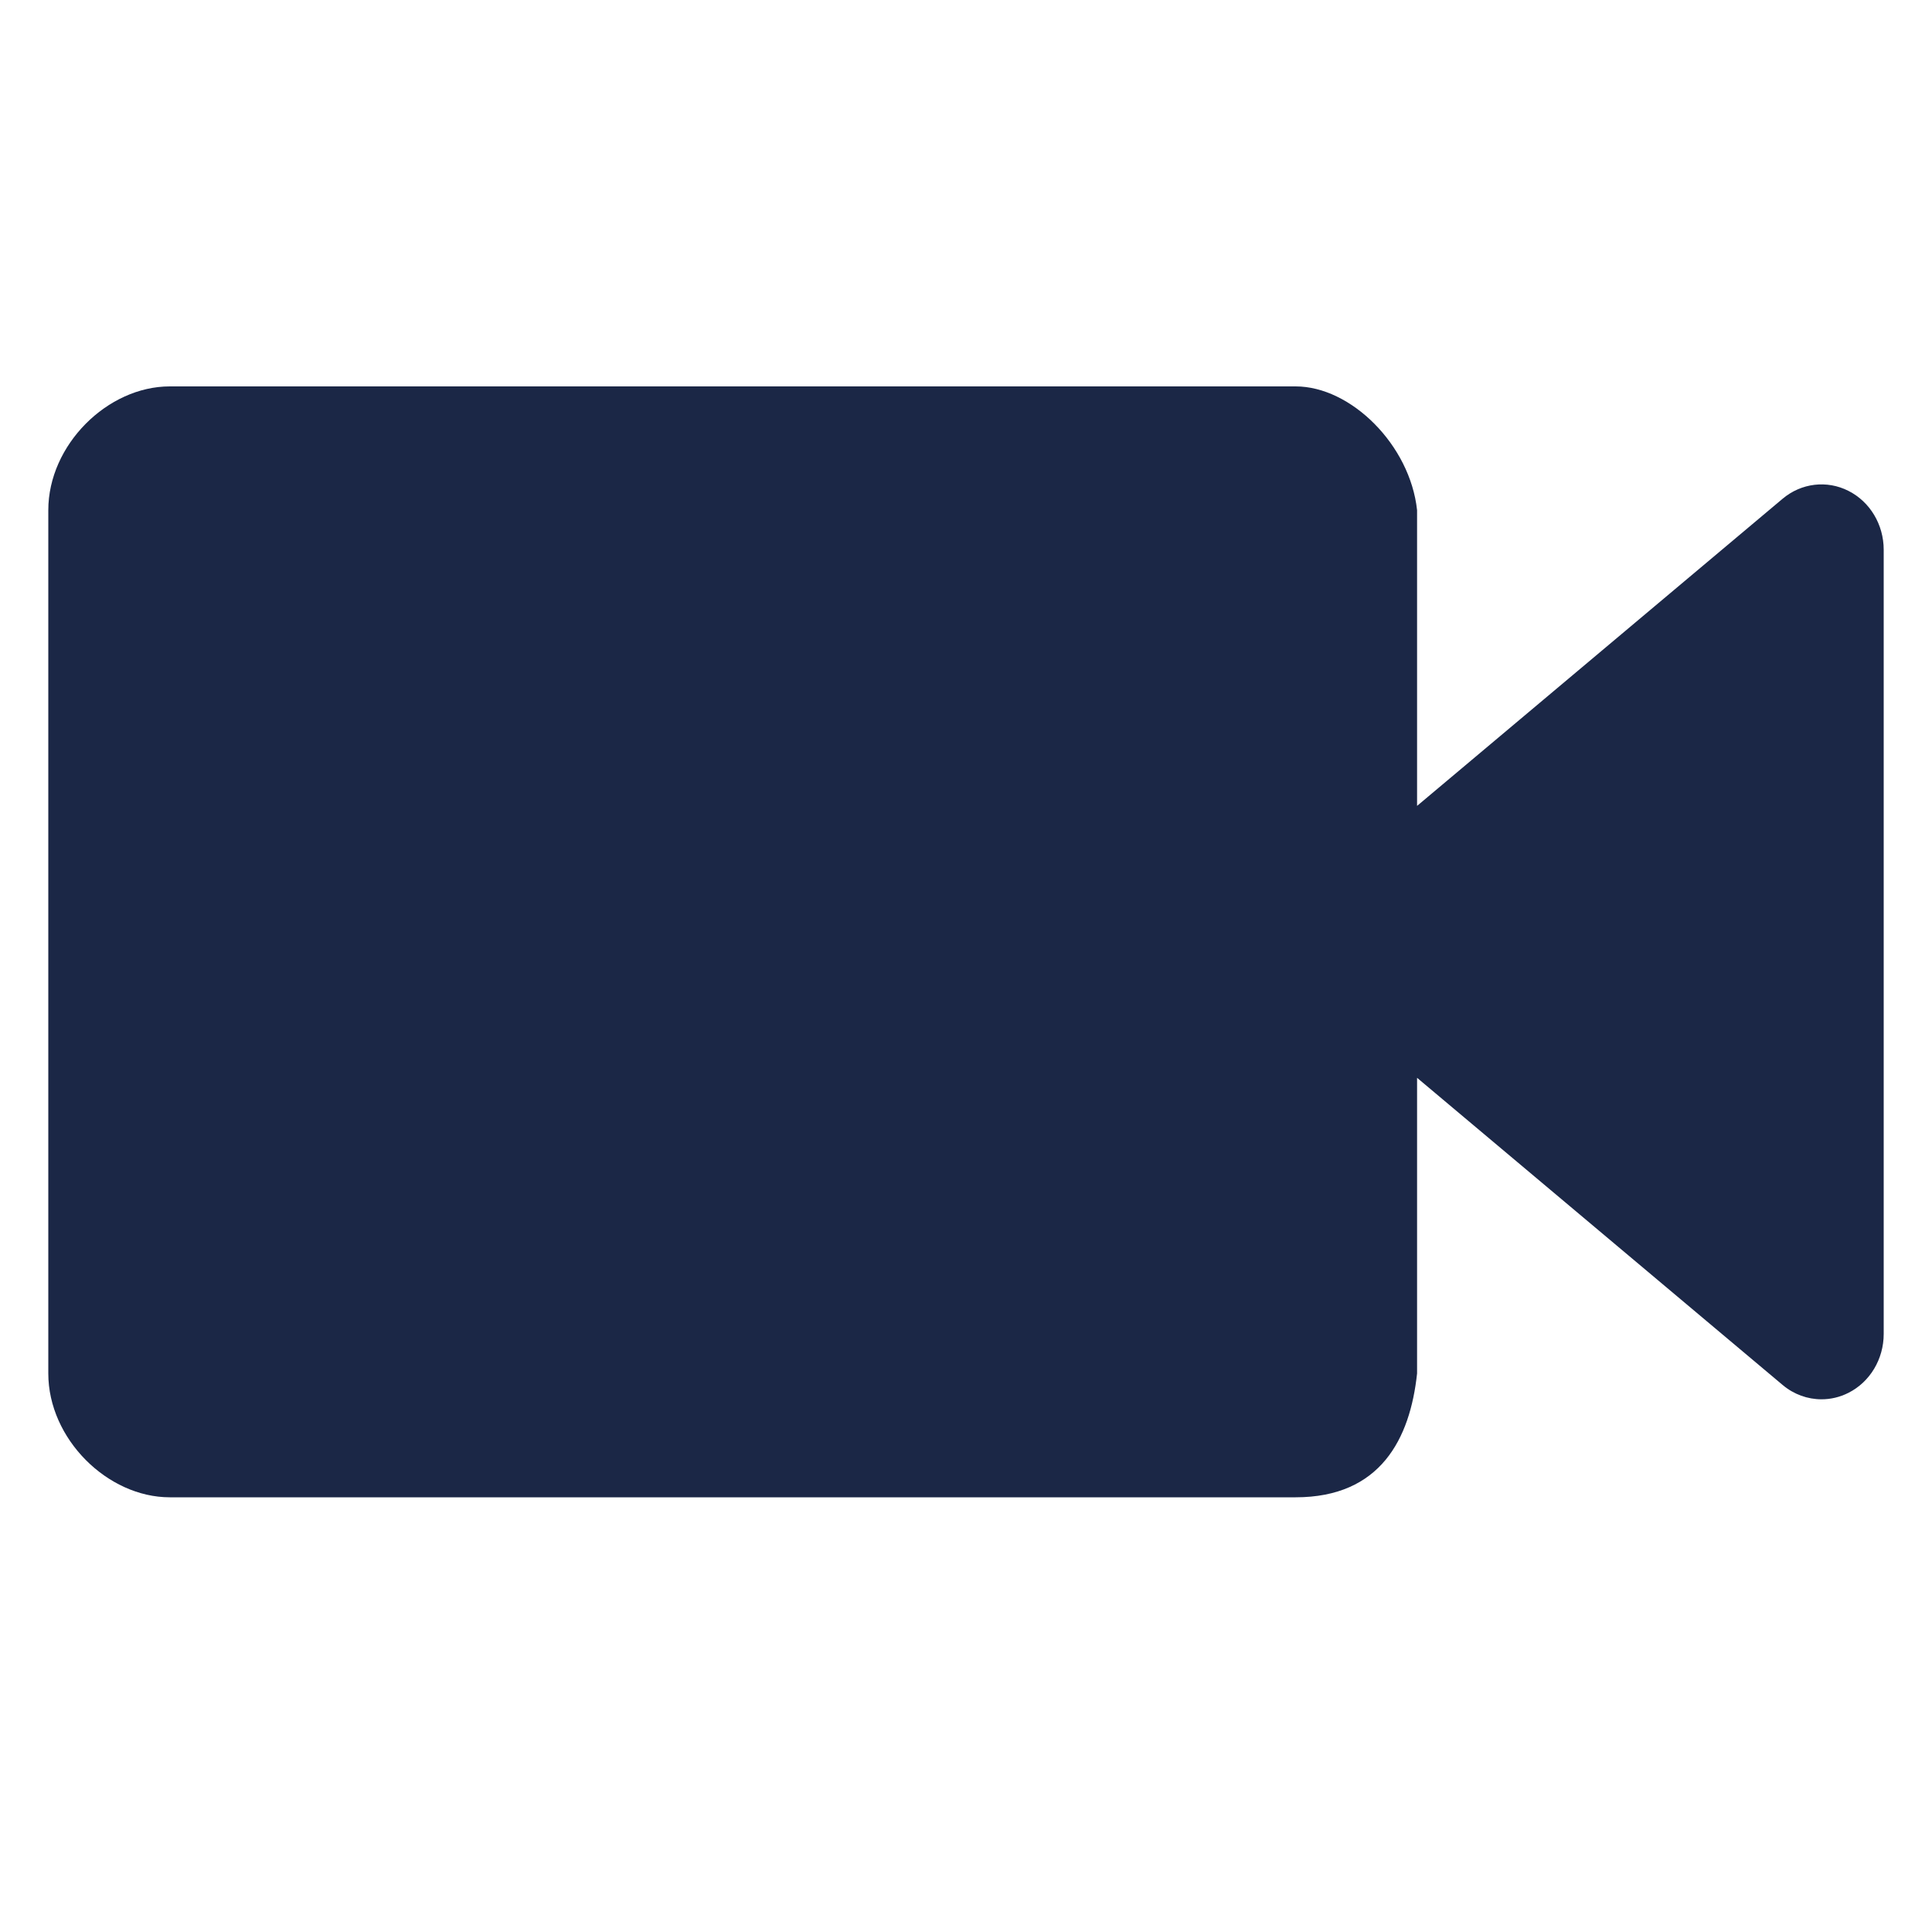
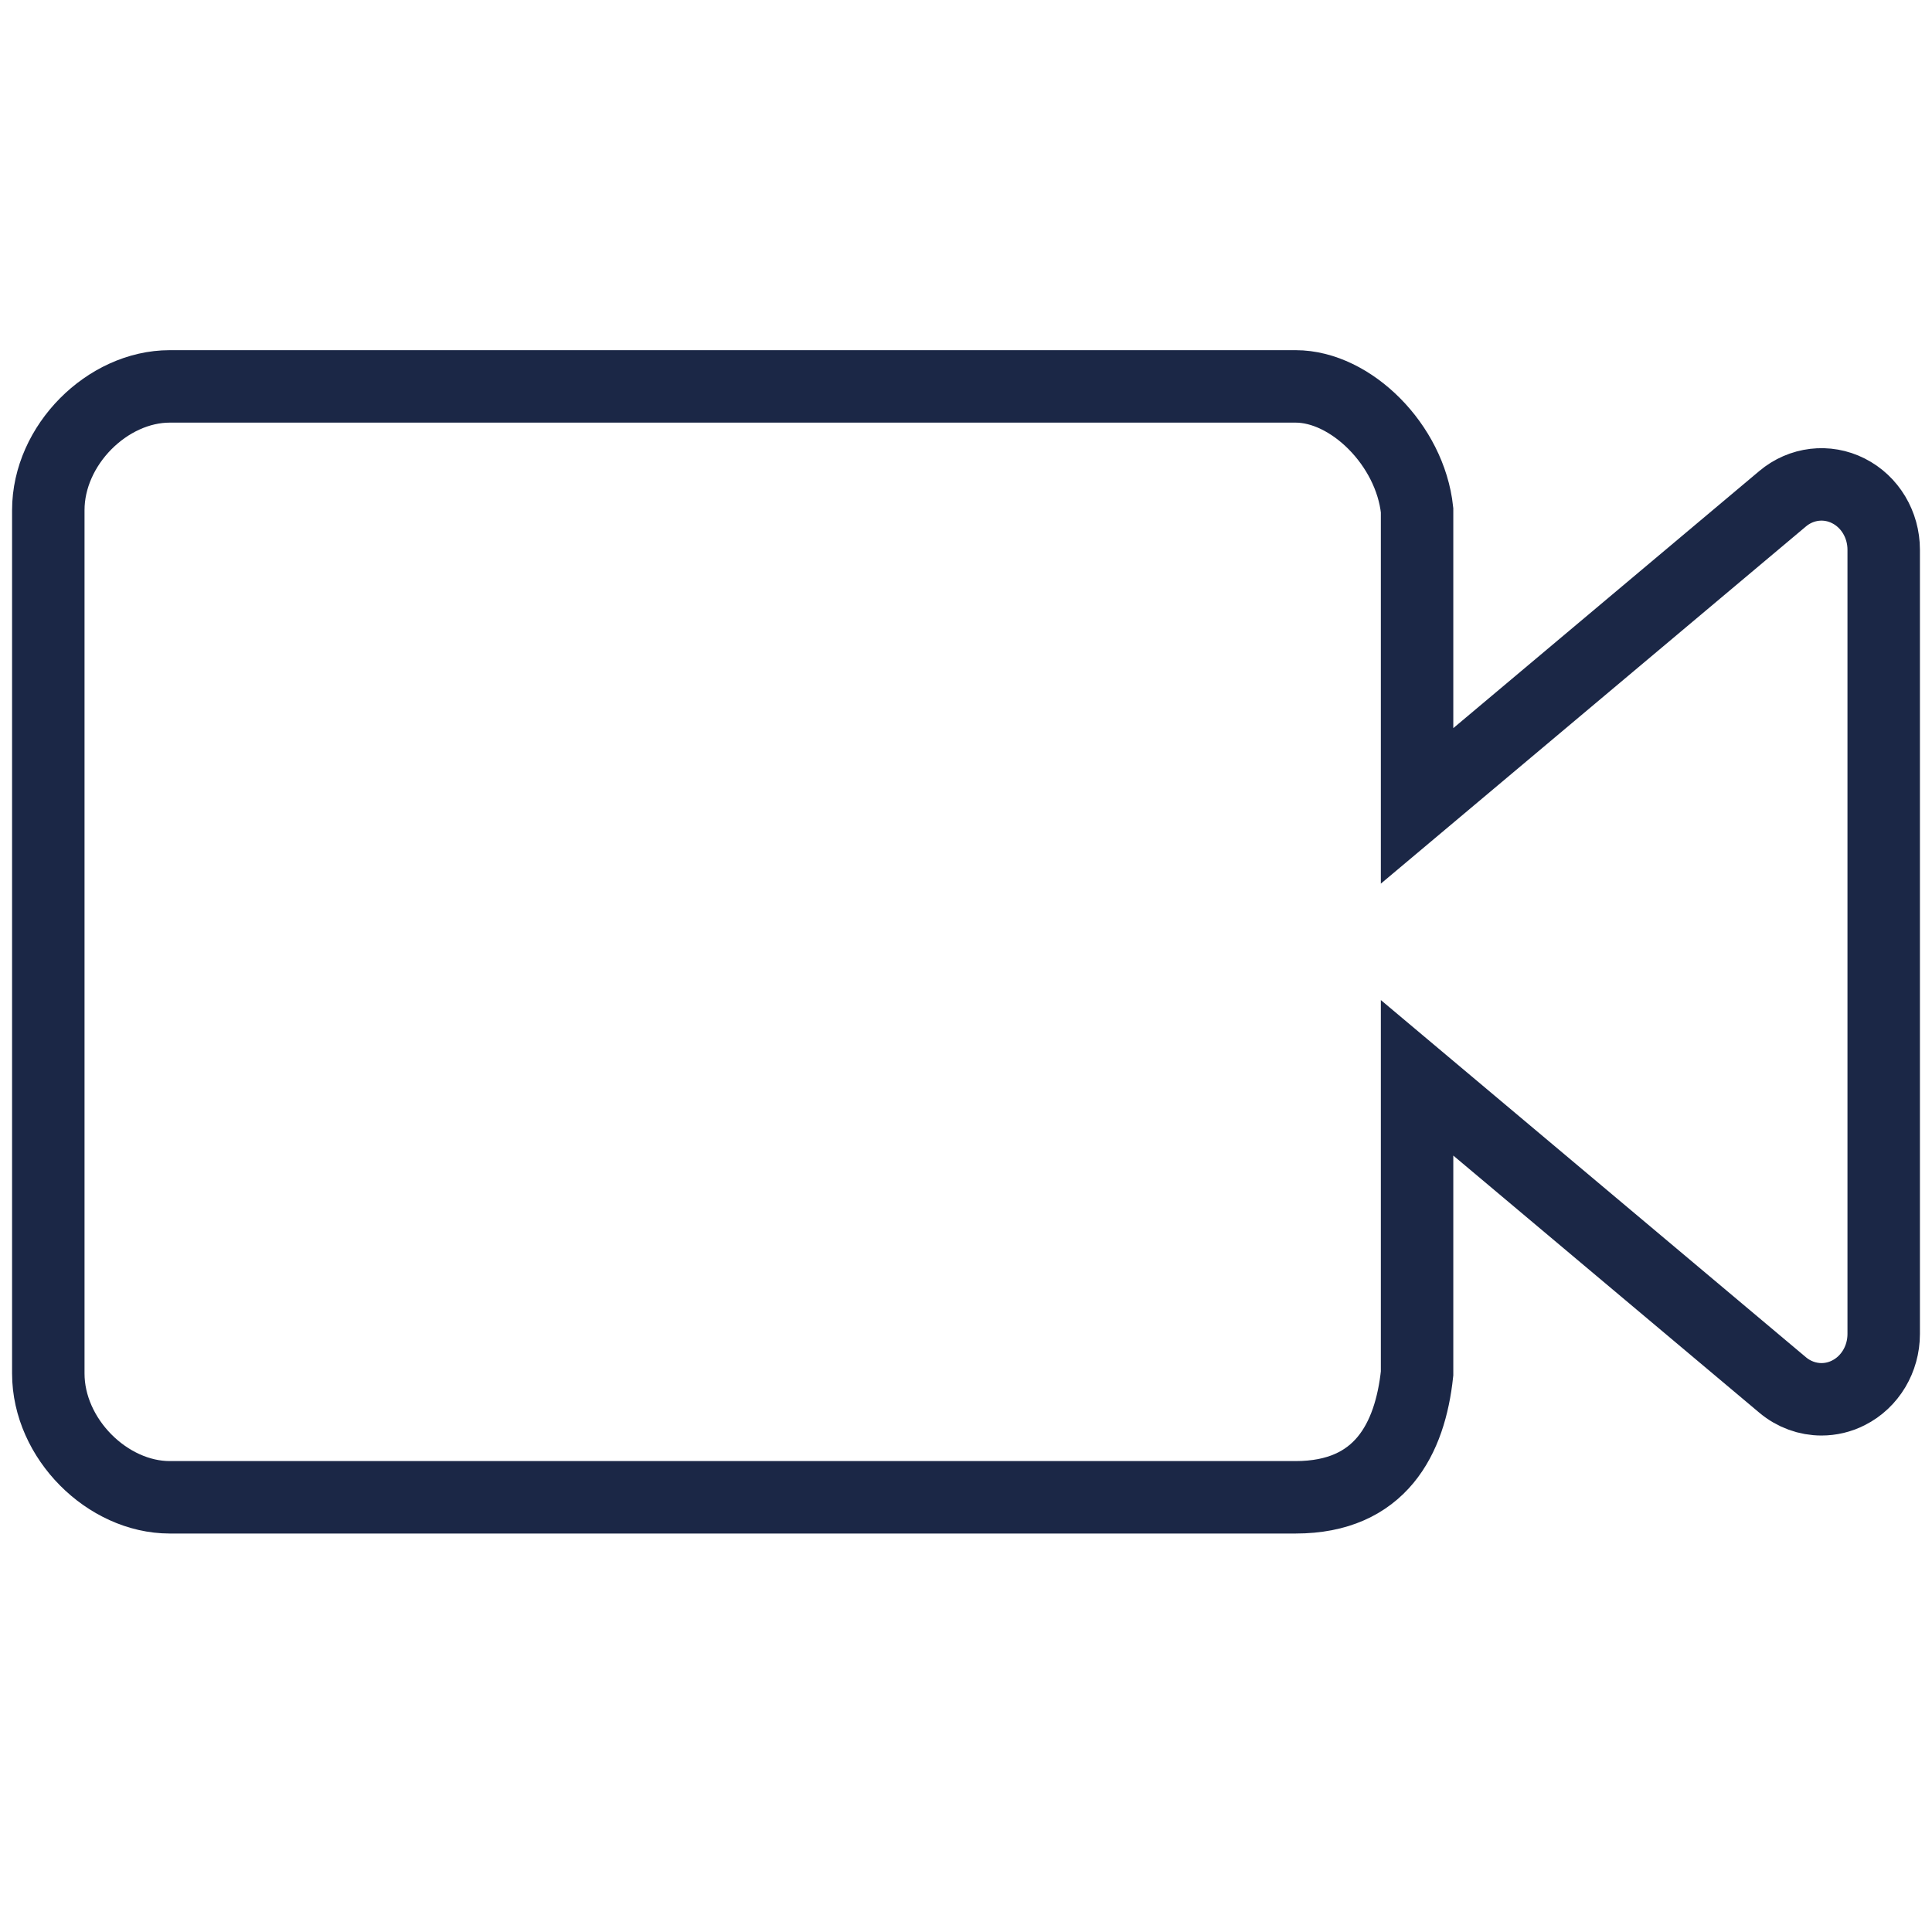
<svg xmlns="http://www.w3.org/2000/svg" width="40" height="40" viewBox="0 0 40 40" fill="none">
-   <path d="M37.712 28.971C37.902 28.971 38.093 28.927 38.27 28.837C38.717 28.612 39 28.138 39 27.618V11.382C39 10.862 38.717 10.388 38.27 10.163C37.825 9.937 37.294 10 36.907 10.326L29.339 16.685V10.563C29.194 9.211 27.968 8 26.825 8H3.514C2.226 8 1 9.211 1 10.563V28.436C1 29.79 2.226 31 3.514 31H26.825C28.581 31 29.194 29.79 29.339 28.436V22.315L36.907 28.674C37.14 28.87 37.425 28.971 37.712 28.971Z" fill="#1B2746" />
+   <path d="M37.712 28.971C37.902 28.971 38.093 28.927 38.27 28.837C38.717 28.612 39 28.138 39 27.618V11.382C39 10.862 38.717 10.388 38.27 10.163C37.825 9.937 37.294 10 36.907 10.326L29.339 16.685V10.563C29.194 9.211 27.968 8 26.825 8H3.514C2.226 8 1 9.211 1 10.563V28.436C1 29.79 2.226 31 3.514 31H26.825C28.581 31 29.194 29.79 29.339 28.436V22.315L36.907 28.674C37.14 28.87 37.425 28.971 37.712 28.971Z" stroke-width="1.5px" stroke="#1B2746" />
</svg>
